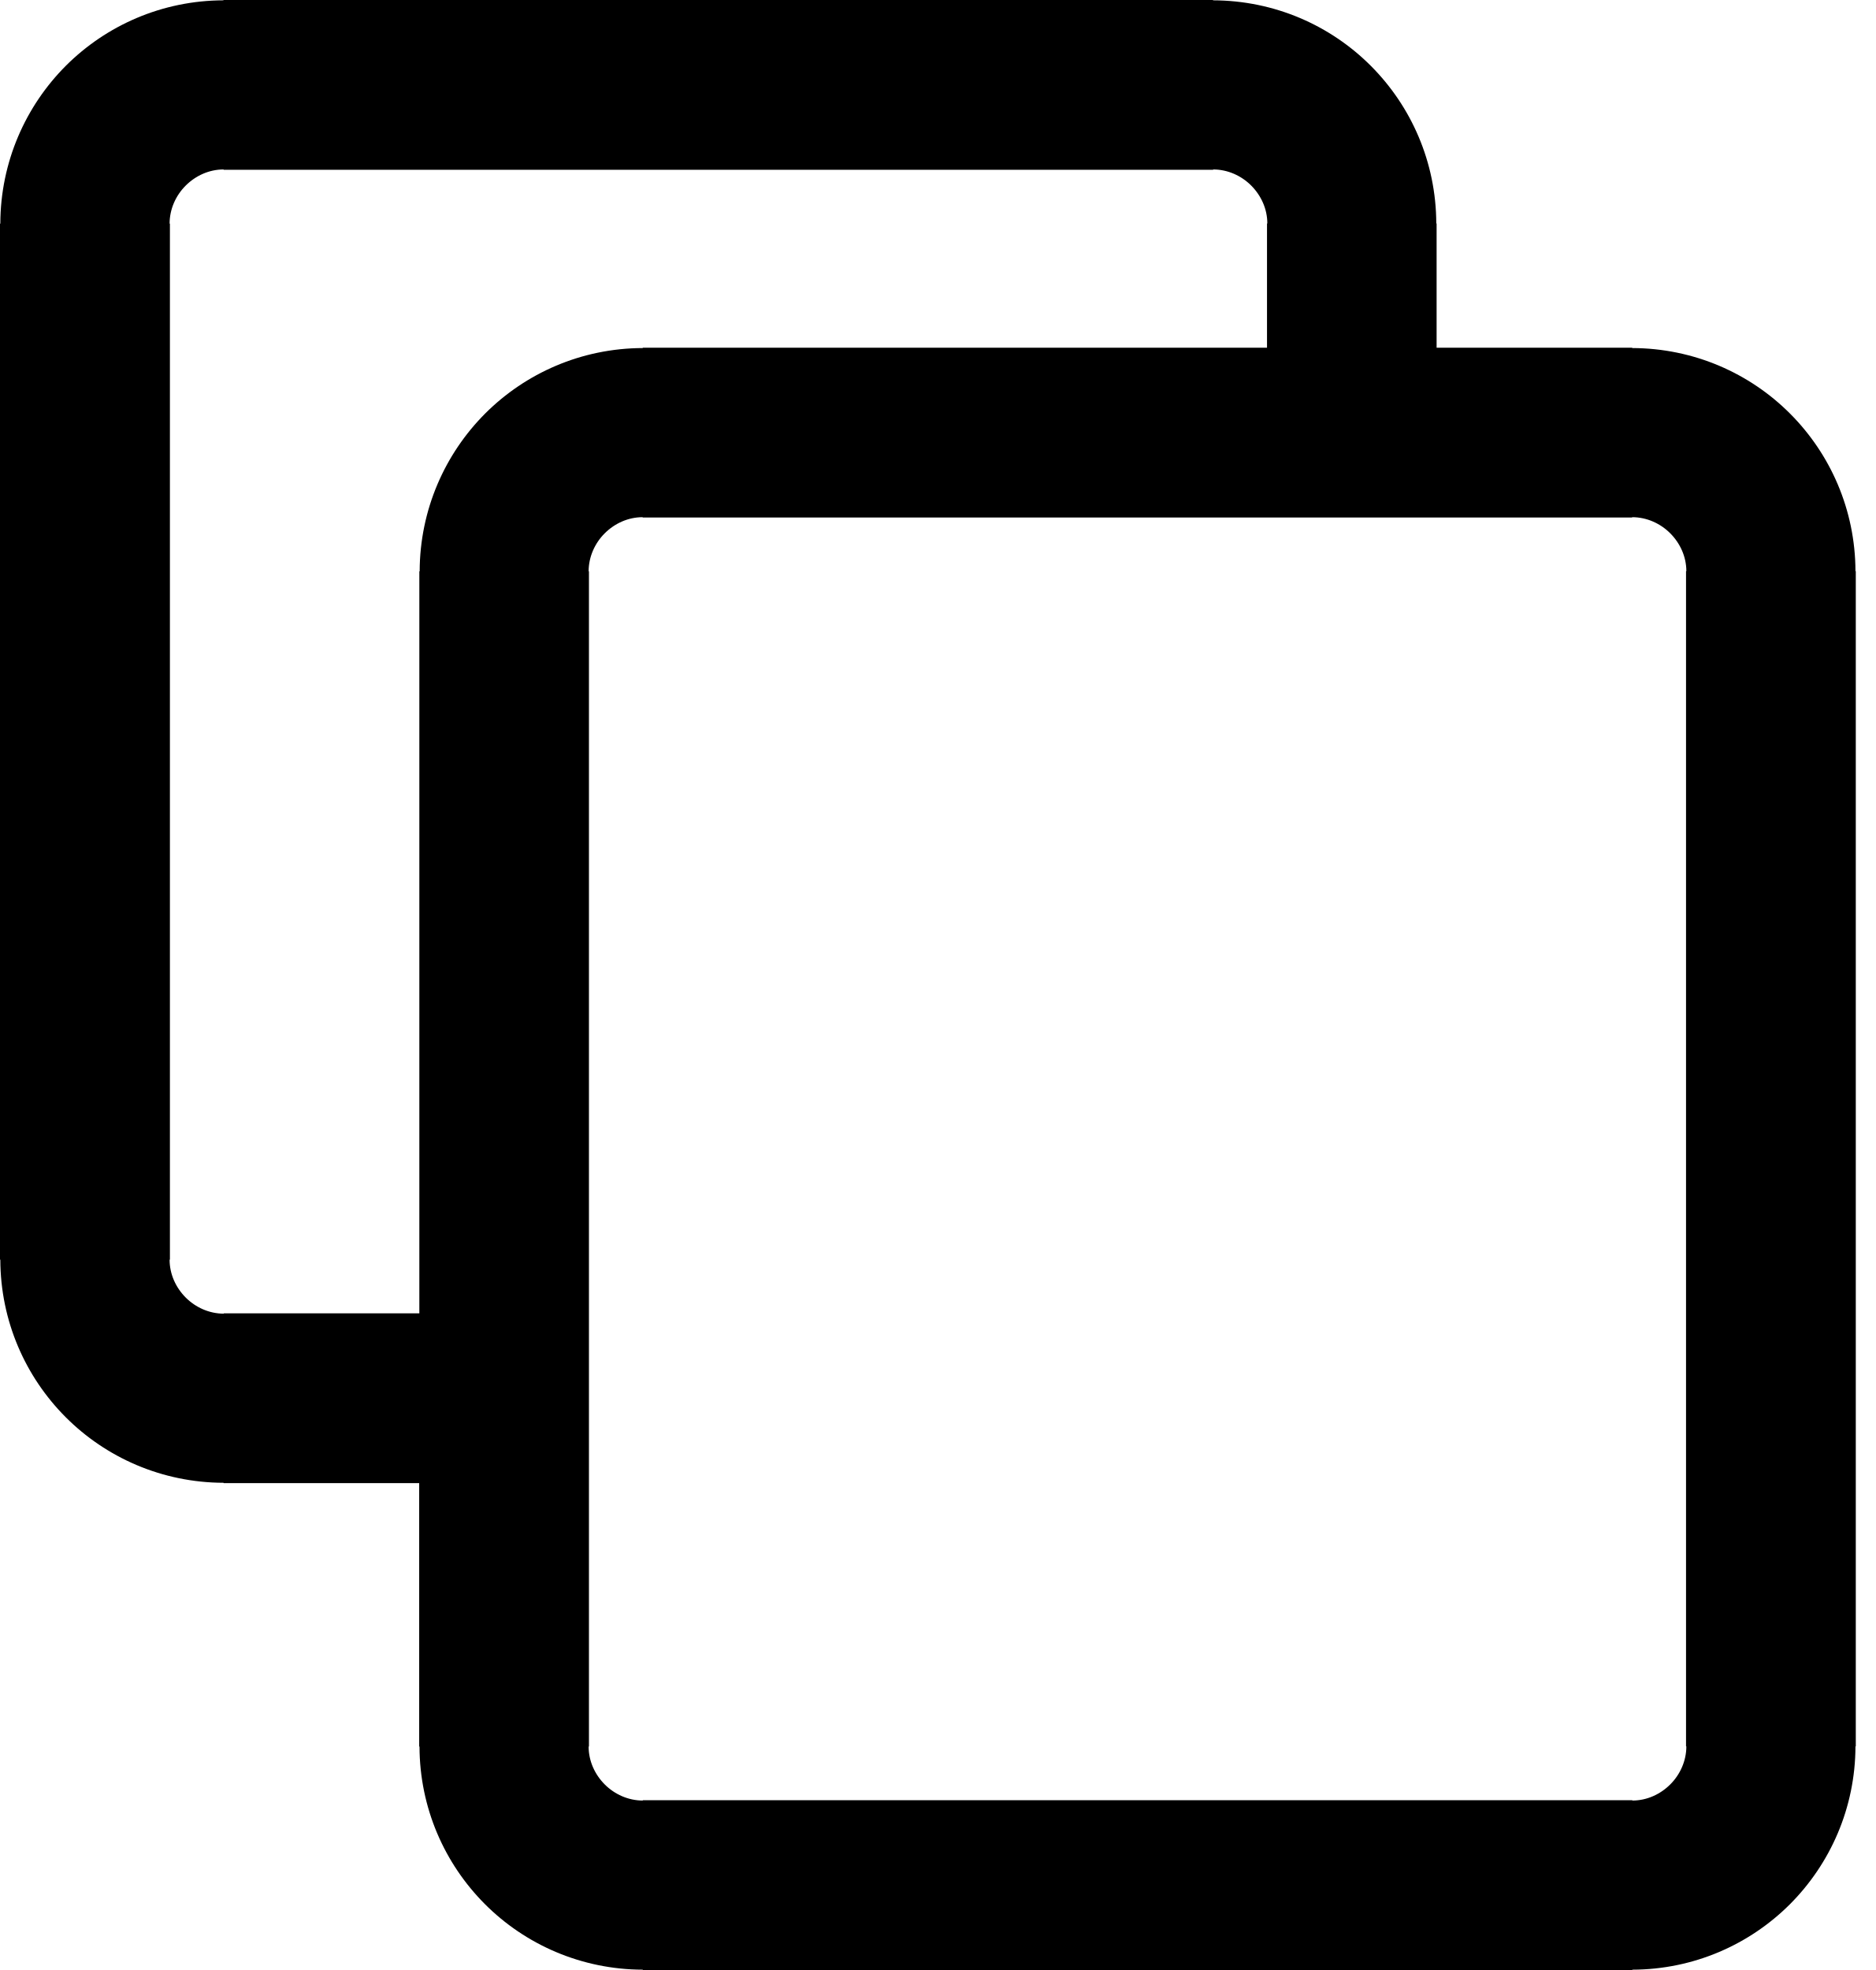
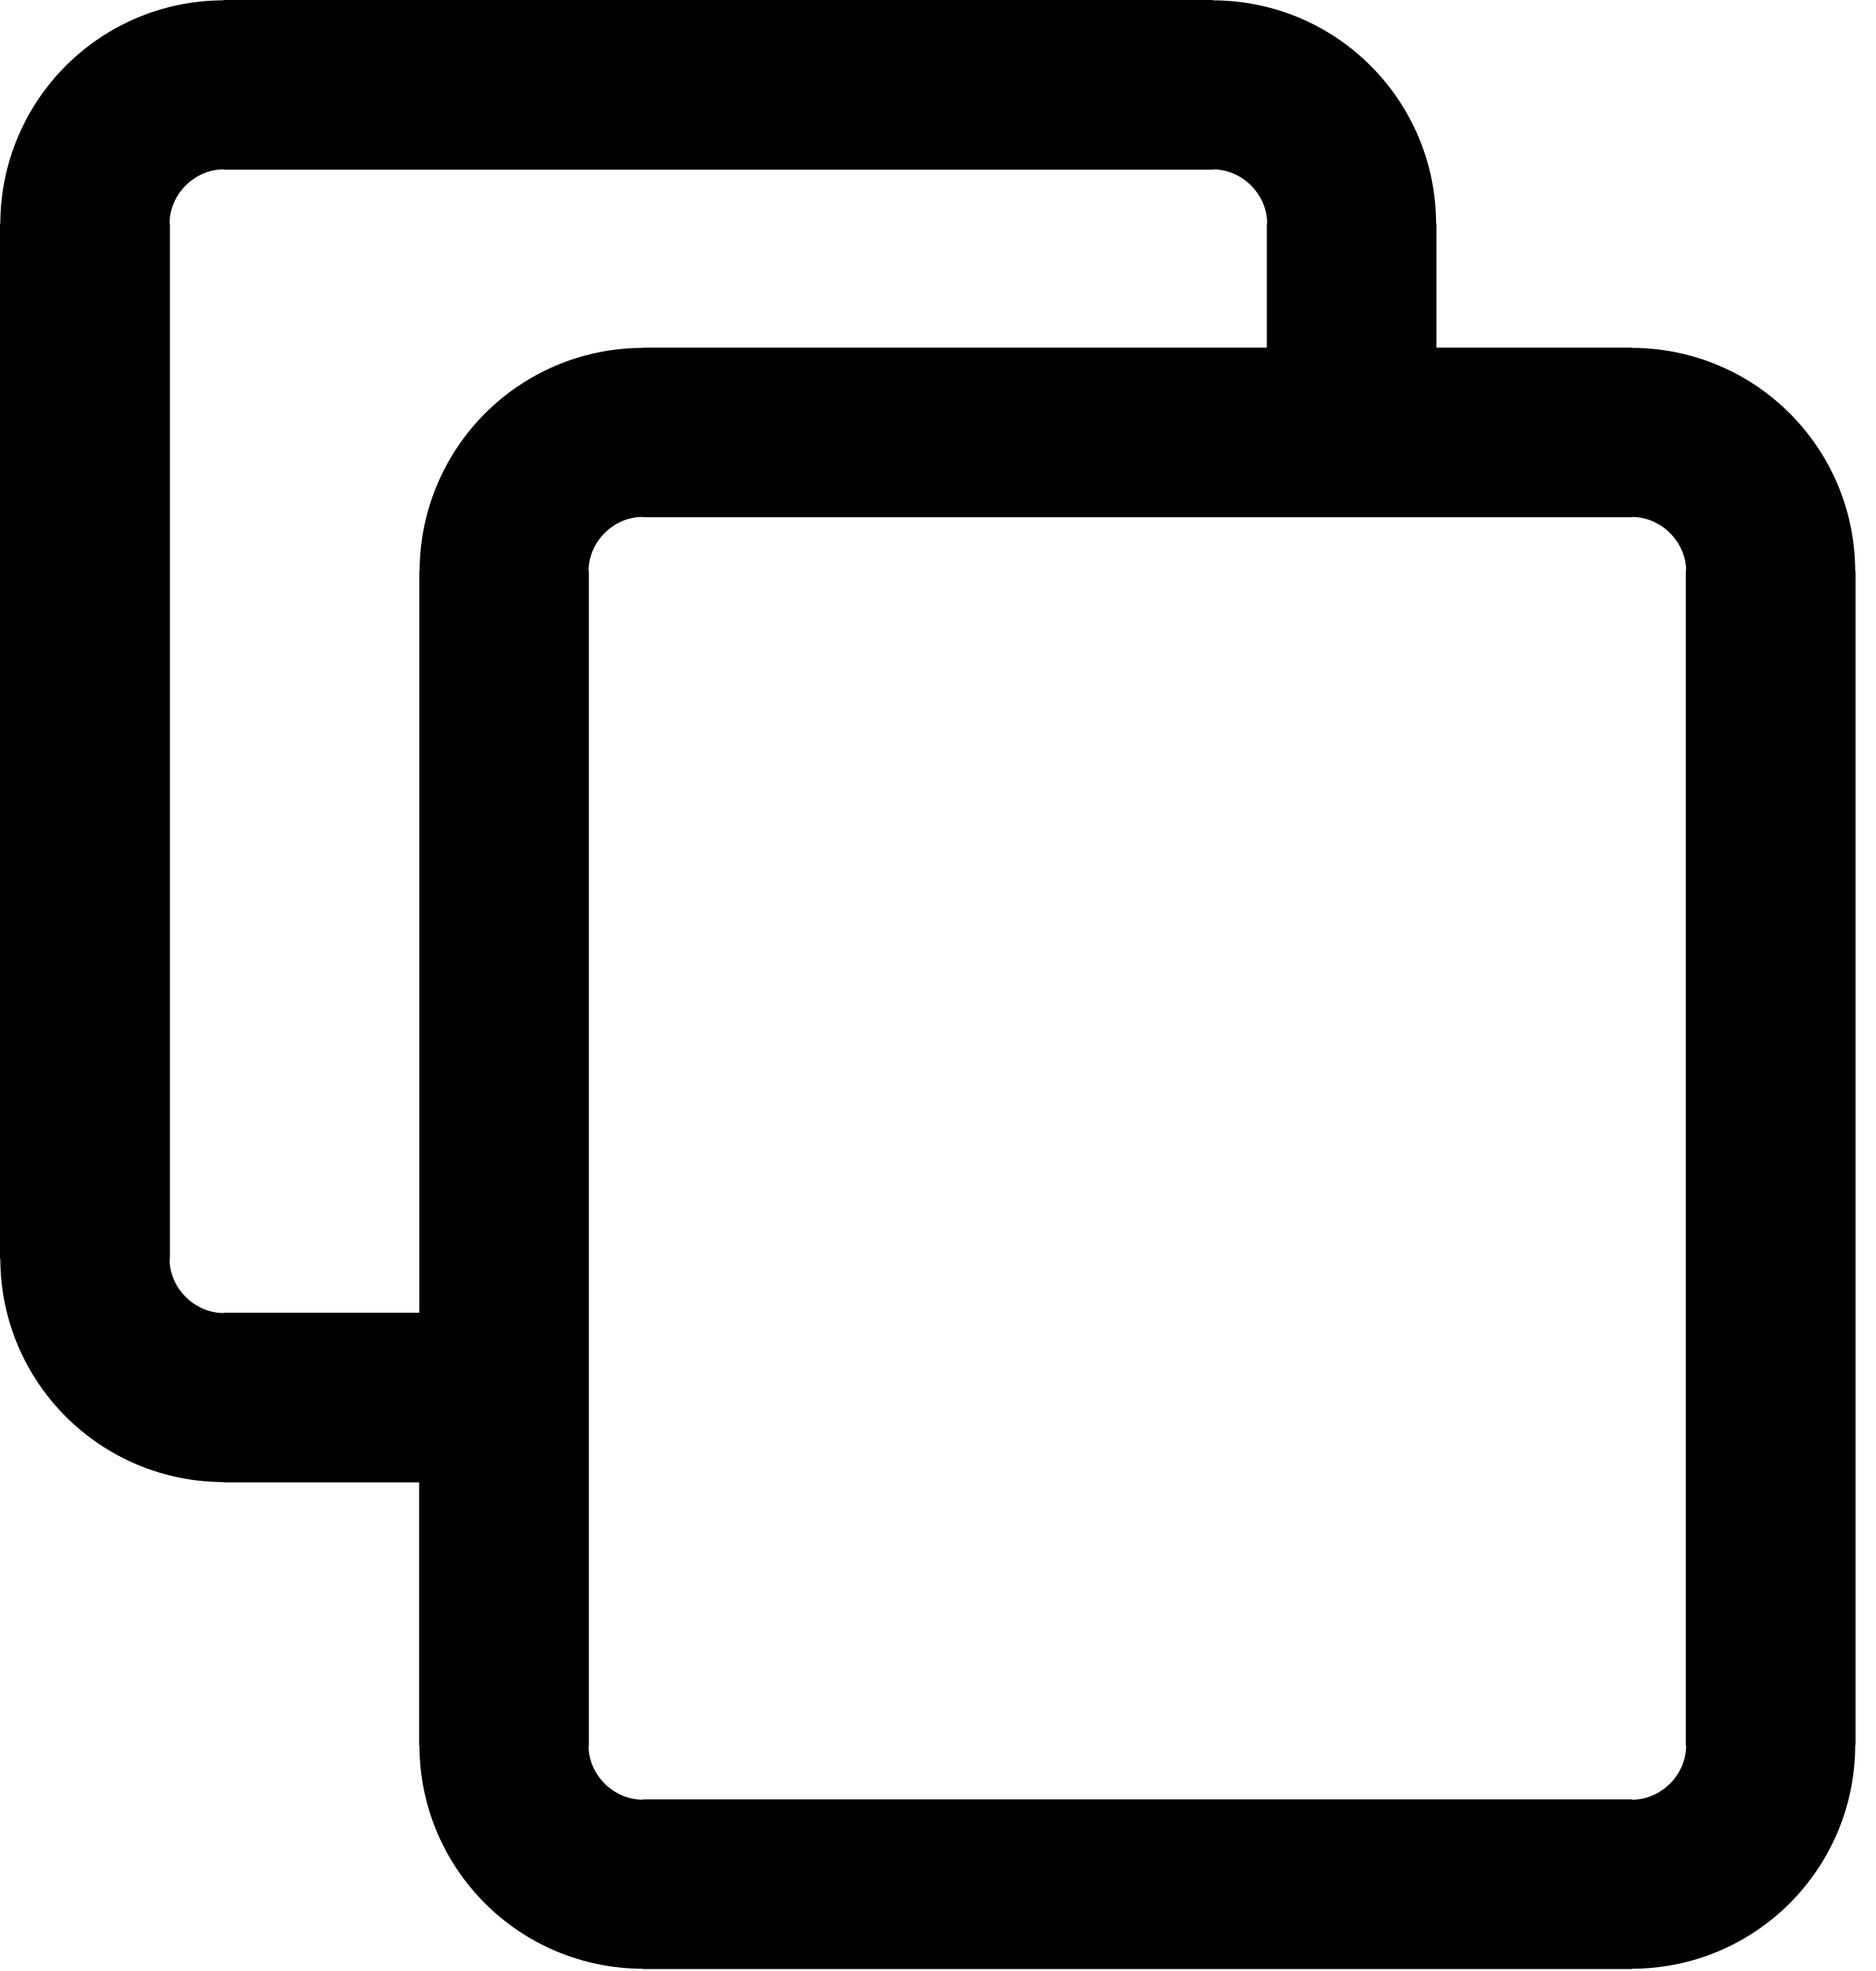
- <svg xmlns="http://www.w3.org/2000/svg" version="1.1" id="Layer_1" x="0px" y="0px" viewBox="0 0 117 122.88" style="enable-background:new 0 0 115.77 122.88" xml:space="preserve">
+ <svg xmlns="http://www.w3.org/2000/svg" version="1.1" id="Layer_1" x="0px" y="0px" viewBox="0 0 117 123" style="enable-background:new 0 0 115.77 122.88" xml:space="preserve">
  <style type="text/css">.st0{fill-rule:evenodd;clip-rule:evenodd;}</style>
  <g>
    <path class="st0" d="M89.62,13.96v7.73h12.19h0.01v0.02c3.85,0.01,7.34,1.57,9.86,4.1c2.5,2.51,4.06,5.98,4.07,9.82h0.02v0.02 v73.27v0.01h-0.02c-0.01,3.84-1.57,7.33-4.1,9.86c-2.51,2.5-5.98,4.06-9.82,4.07v0.02h-0.02h-61.7H40.1v-0.02 c-3.84-0.01-7.34-1.57-9.86-4.1c-2.5-2.51-4.06-5.98-4.07-9.82h-0.02v-0.02V92.51H13.96h-0.01v-0.02c-3.84-0.01-7.34-1.57-9.86-4.1 c-2.5-2.51-4.06-5.98-4.07-9.82H0v-0.02V13.96v-0.01h0.02c0.01-3.85,1.58-7.34,4.1-9.86c2.51-2.5,5.98-4.06,9.82-4.07V0h0.02h61.7 h0.01v0.02c3.85,0.01,7.34,1.57,9.86,4.1c2.5,2.51,4.06,5.98,4.07,9.82h0.02V13.96L89.62,13.96z M79.04,21.69v-7.73v-0.02h0.02 c0-0.91-0.39-1.75-1.01-2.37c-0.61-0.61-1.46-1-2.37-1v0.02h-0.01h-61.7h-0.02v-0.02c-0.91,0-1.75,0.39-2.37,1.01 c-0.61,0.61-1,1.46-1,2.37h0.02v0.01v64.59v0.02h-0.02c0,0.91,0.39,1.75,1.01,2.37c0.61,0.61,1.46,1,2.37,1v-0.02h0.01h12.19V35.65 v-0.01h0.02c0.01-3.85,1.58-7.34,4.1-9.86c2.51-2.5,5.98-4.06,9.82-4.07v-0.02h0.02H79.04L79.04,21.69z M105.18,108.92V35.65v-0.02 h0.02c0-0.91-0.39-1.75-1.01-2.37c-0.61-0.61-1.46-1-2.37-1v0.02h-0.01h-61.7h-0.02v-0.02c-0.91,0-1.75,0.39-2.37,1.01 c-0.61,0.61-1,1.46-1,2.37h0.02v0.01v73.27v0.02h-0.02c0,0.91,0.39,1.75,1.01,2.37c0.61,0.61,1.46,1,2.37,1v-0.02h0.01h61.7h0.02 v0.02c0.91,0,1.75-0.39,2.37-1.01c0.61-0.61,1-1.46,1-2.37h-0.02V108.92L105.18,108.92z" />
  </g>
</svg>
